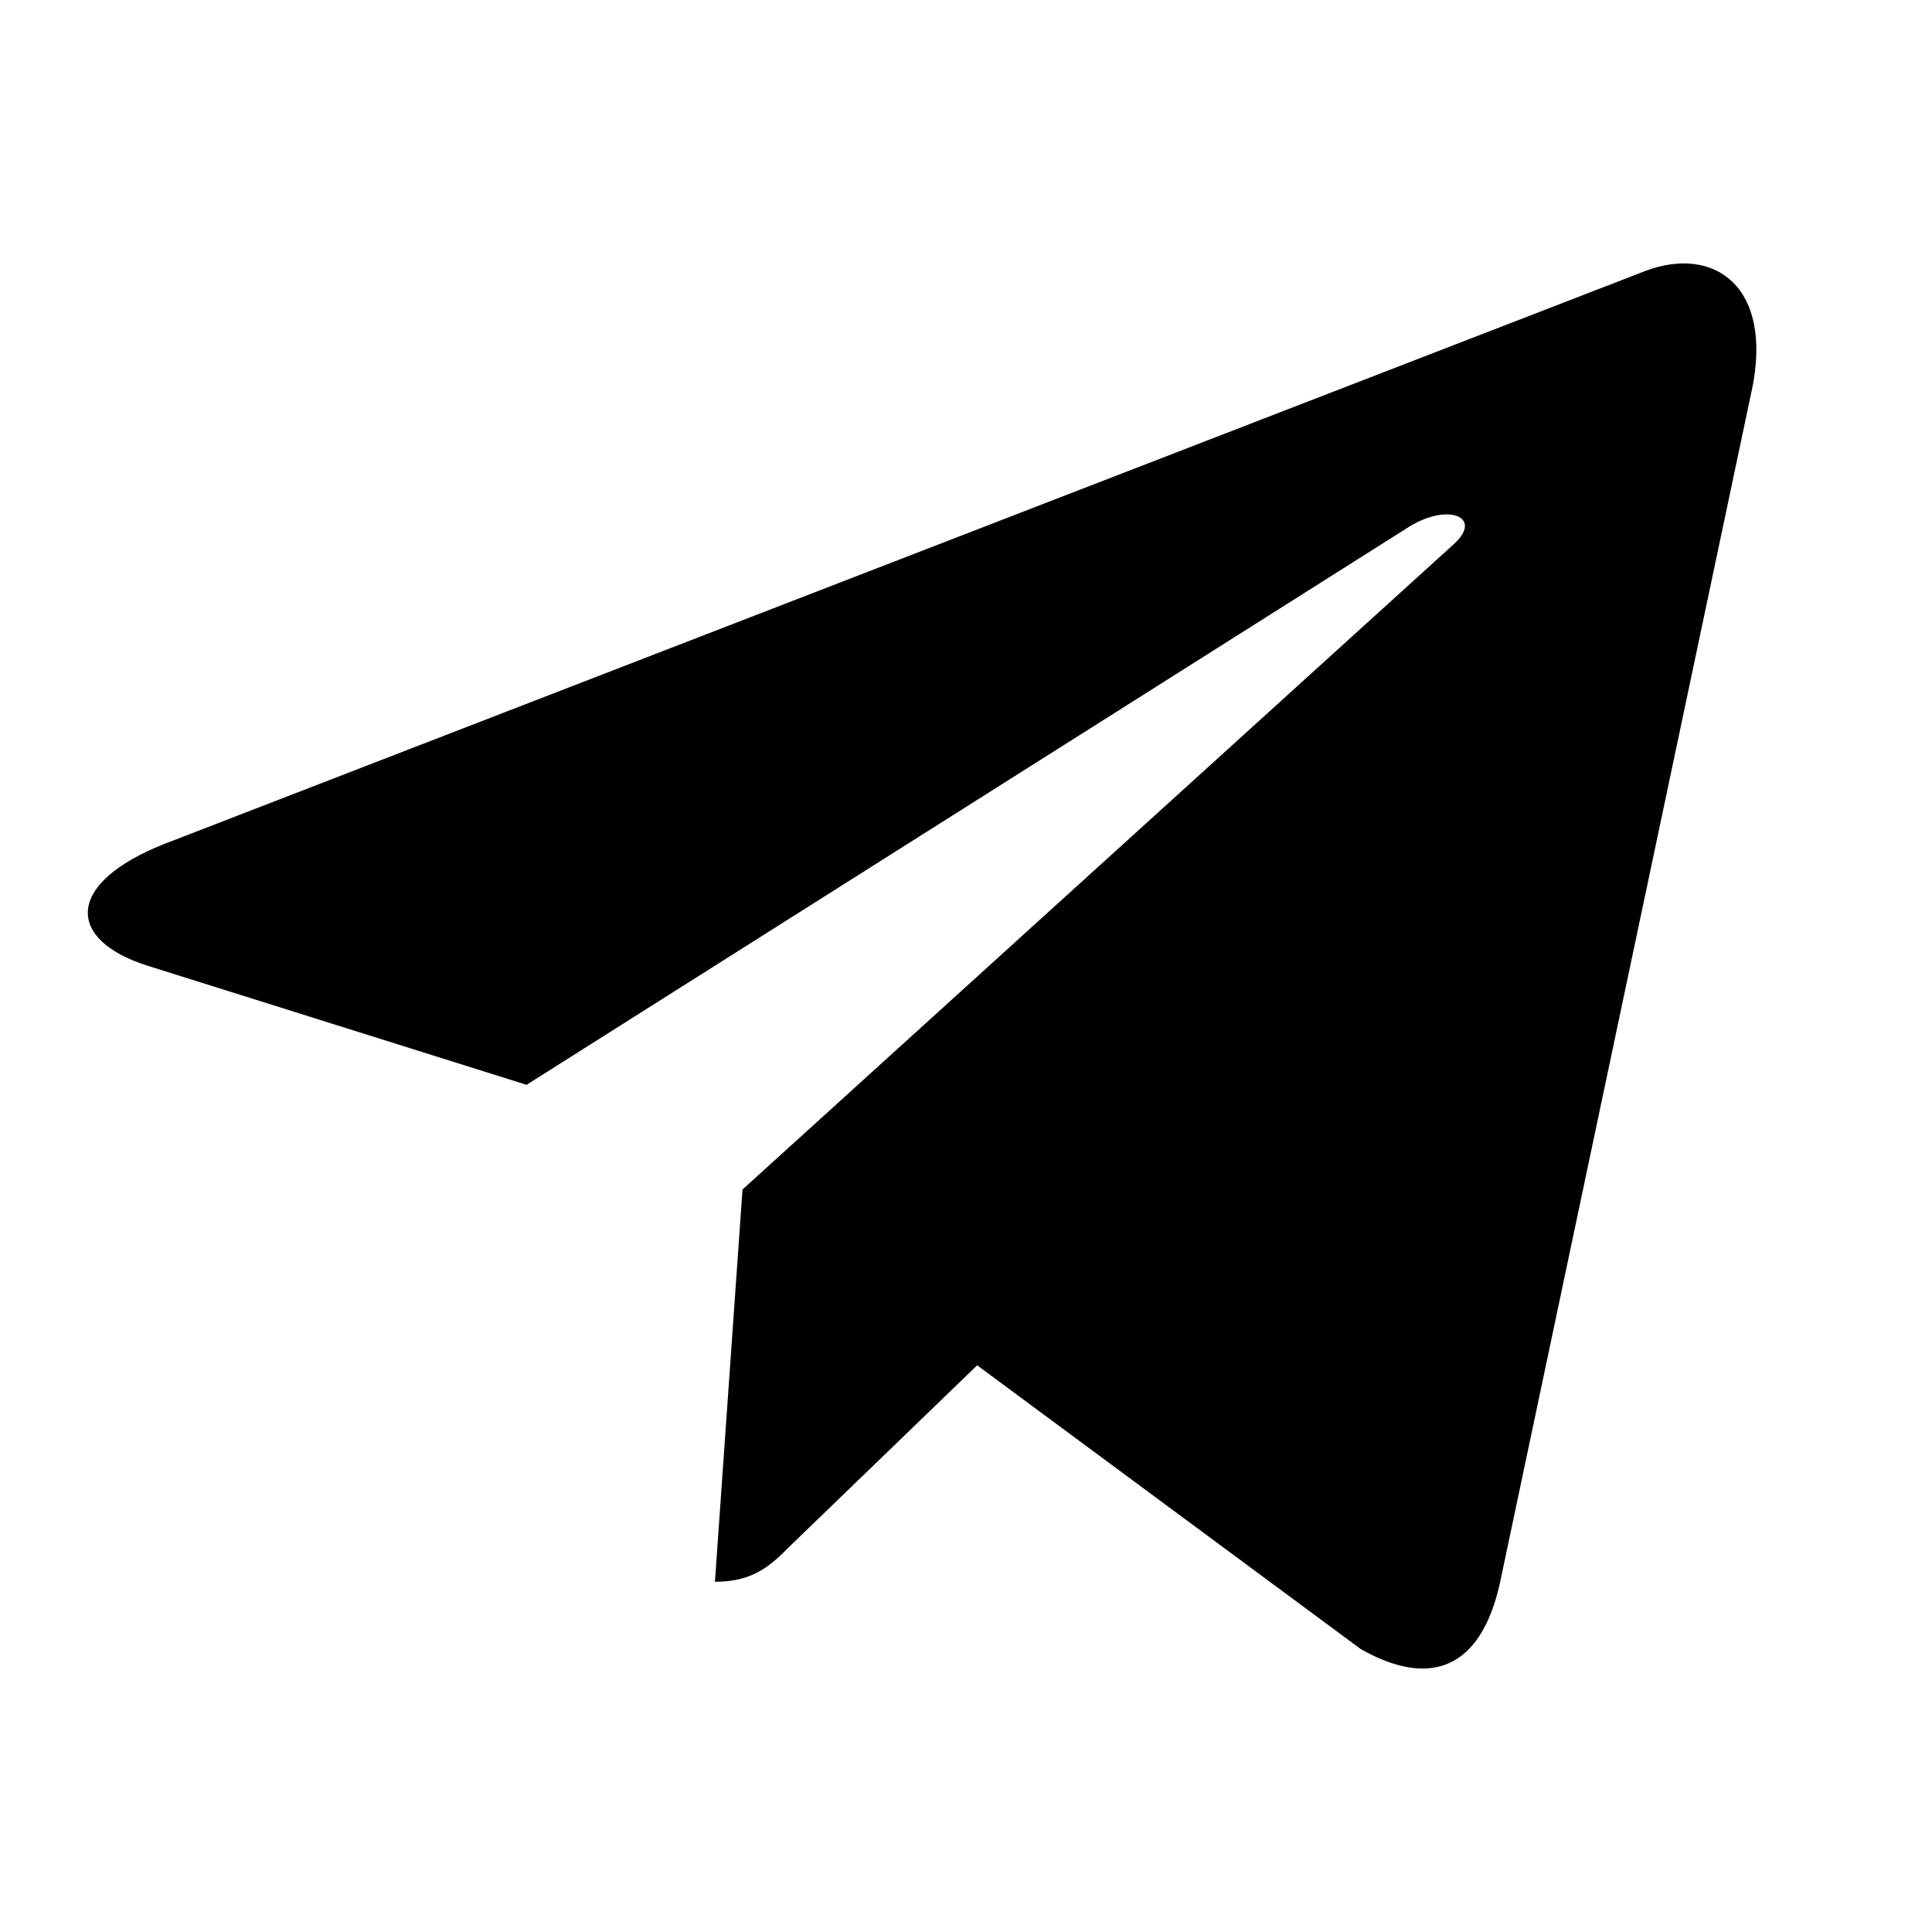
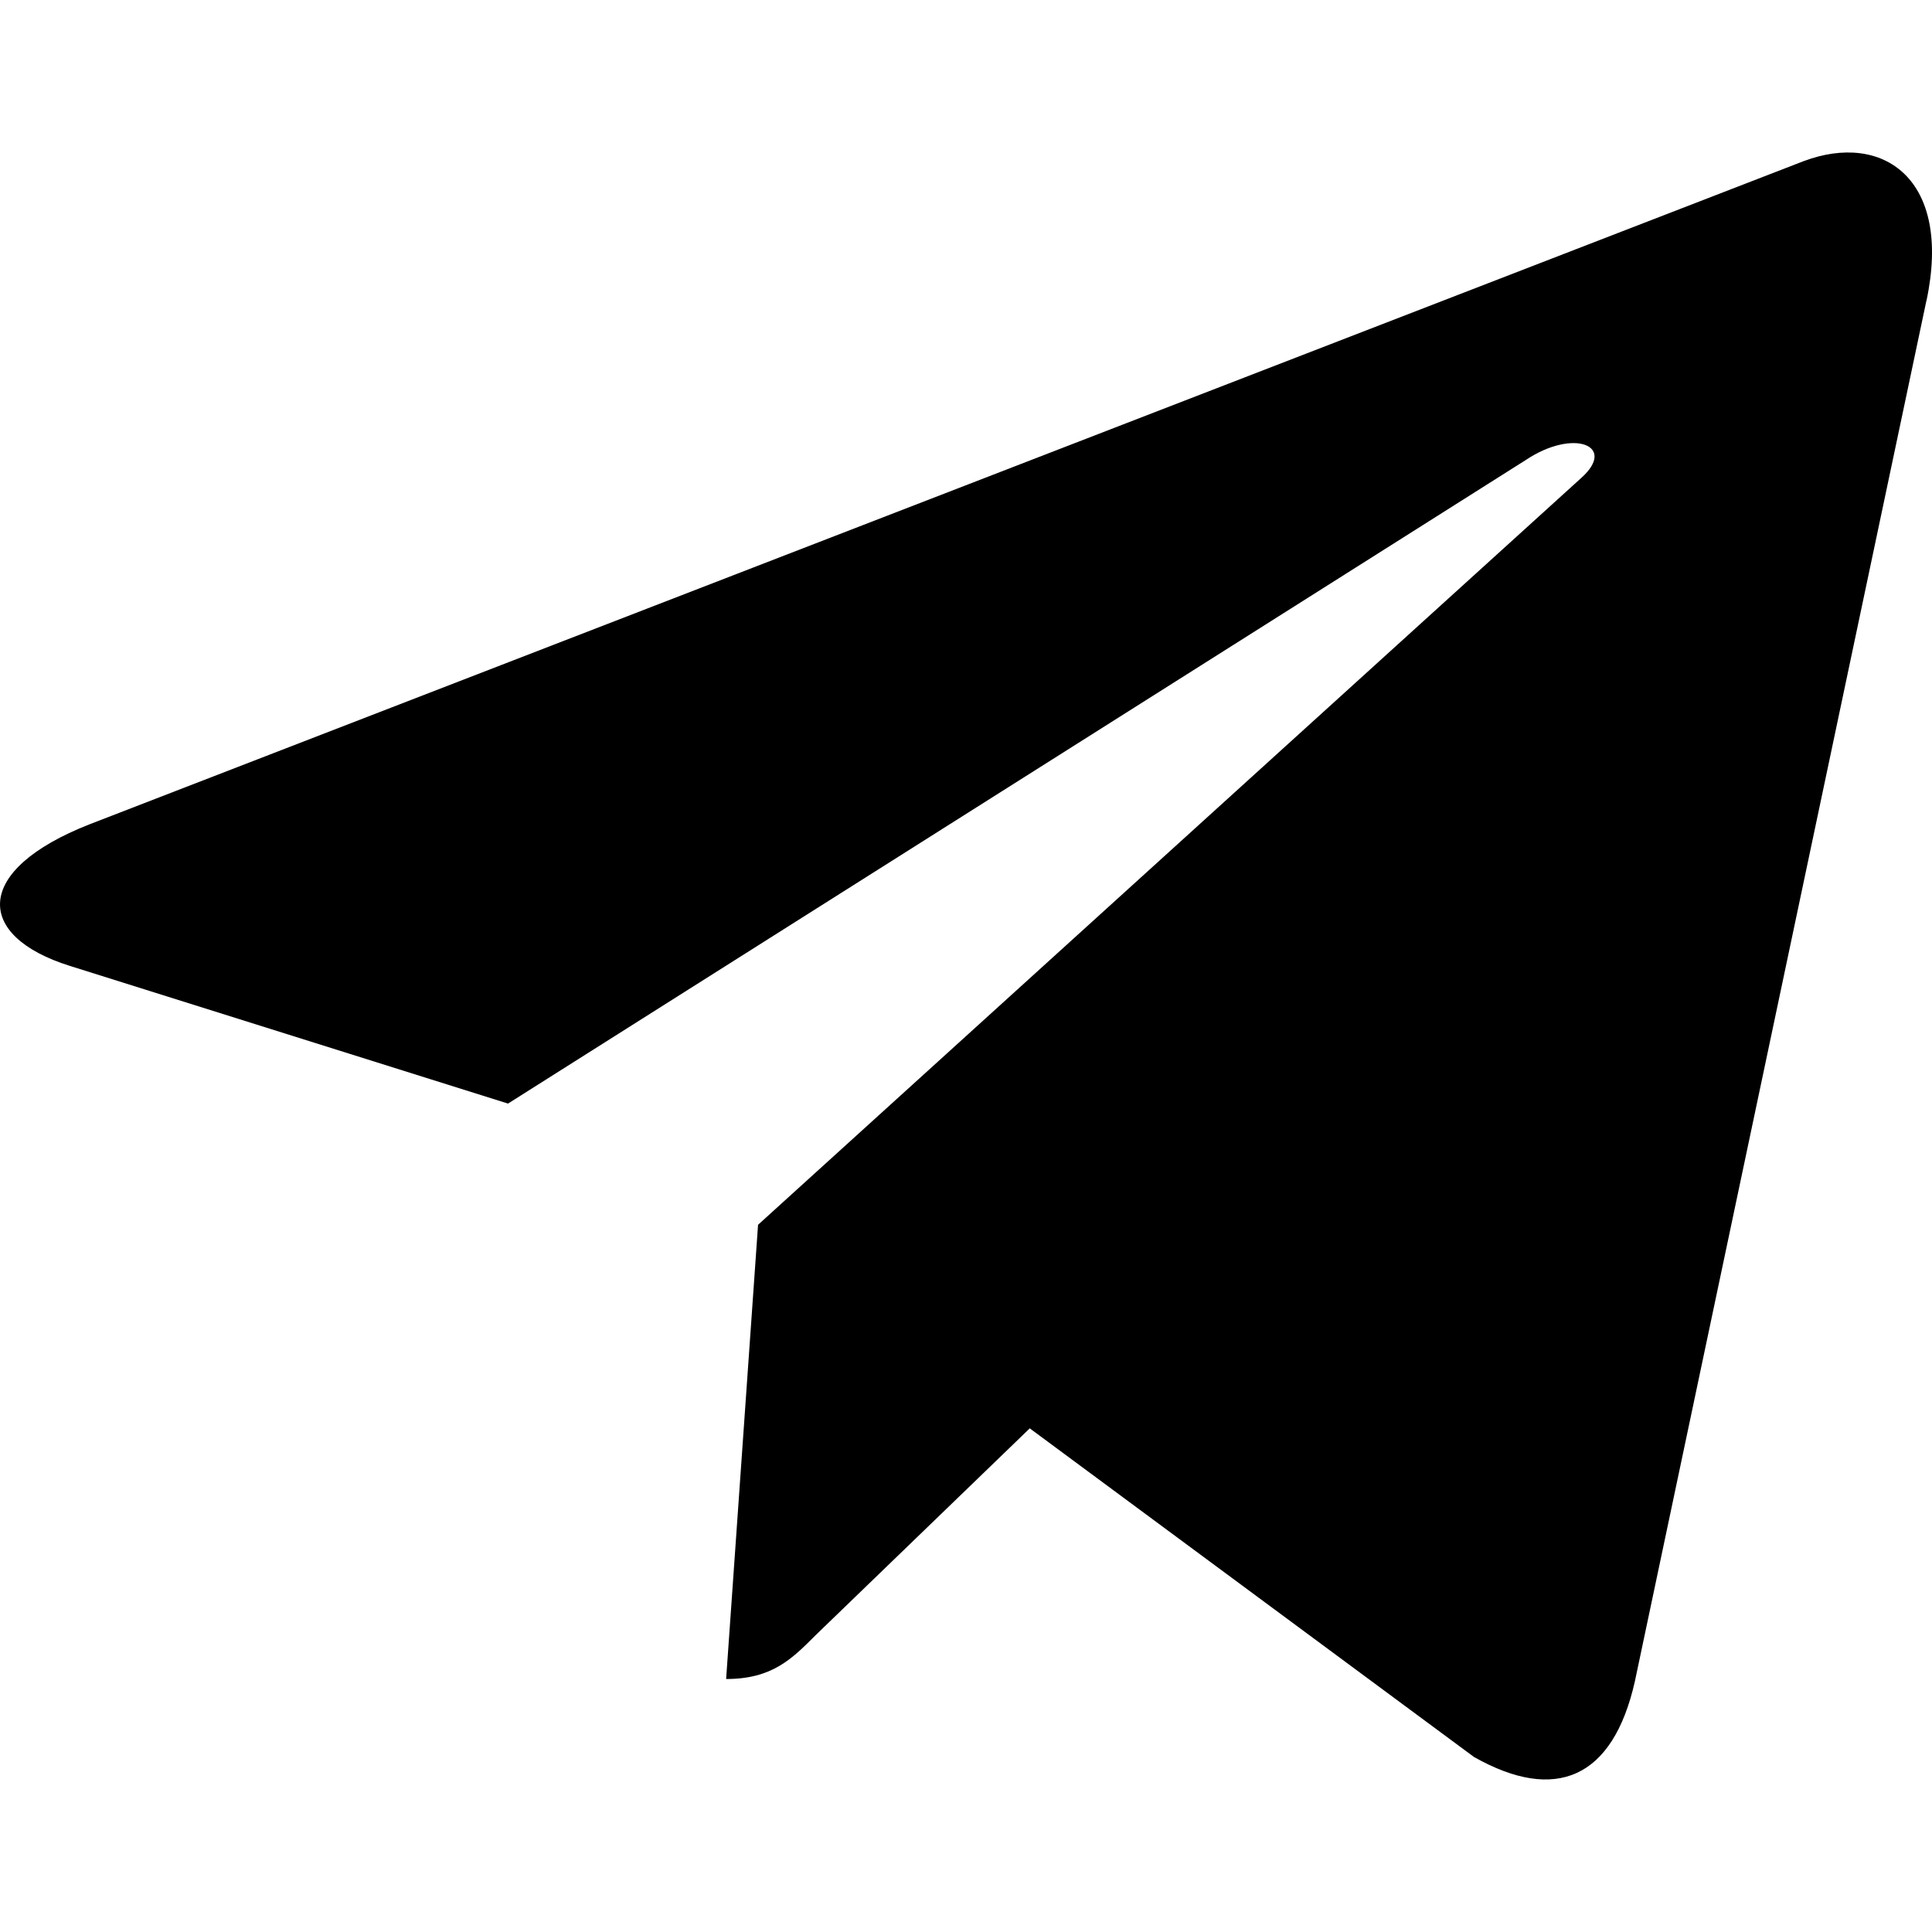
- <svg xmlns="http://www.w3.org/2000/svg" width="40" height="40" viewBox="8 10 22 20" fill="">
+ <svg xmlns="http://www.w3.org/2000/svg" width="24" height="24" viewBox="9 12 19 16" fill="">
  <g clip-path="url(#mask0_15_13804)" x="9" y="12" width="19" height="16">
    <path d="M16.455 22.545L16.141 27.012C16.591 27.012 16.786 26.817 17.019 26.583L19.127 24.547L23.496 27.779C24.297 28.231 24.862 27.993 25.078 27.035L27.945 13.457L27.946 13.456C28.2 12.259 27.518 11.791 26.737 12.085L9.882 18.606C8.732 19.057 8.749 19.705 9.687 19.999L13.996 21.353L24.005 15.024C24.476 14.709 24.904 14.883 24.552 15.199L16.455 22.545Z" fill="" />
  </g>
  <clipPath id="mask0_15_13804">
    <rect width="40" height="40" transform="matrix(-1 0 0 1 40 0)" fill="" />
  </clipPath>
</svg>
